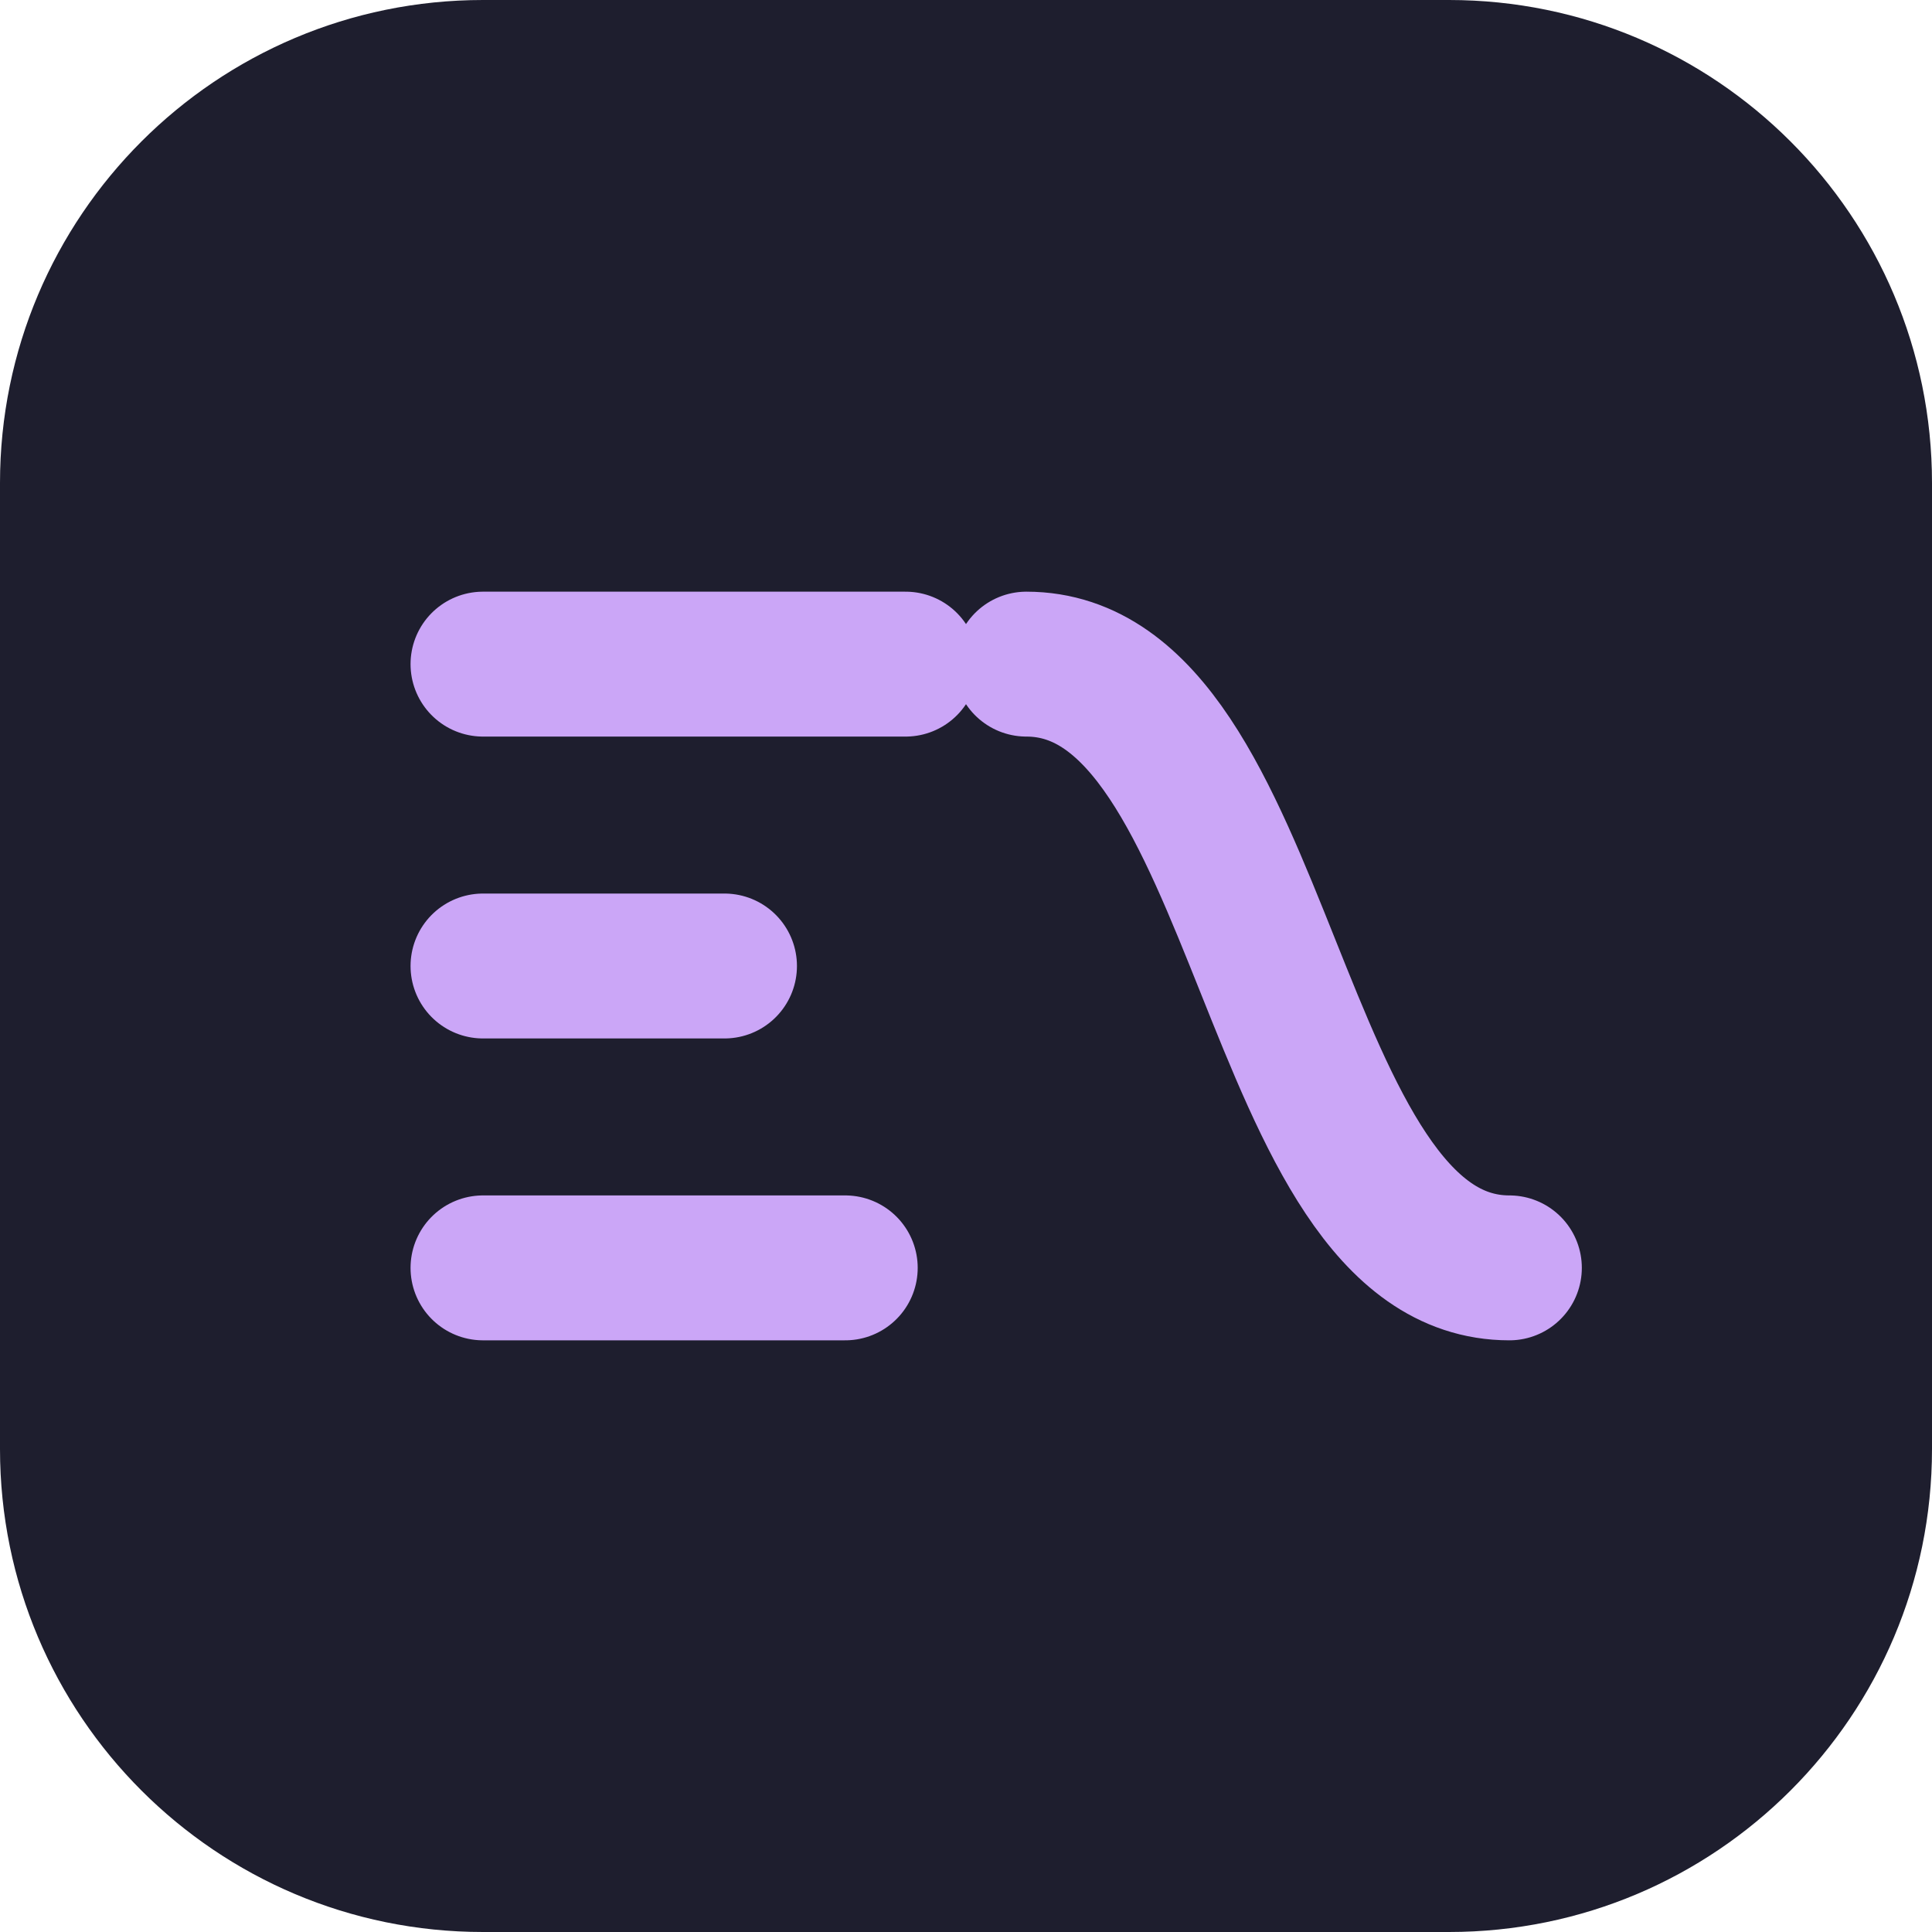
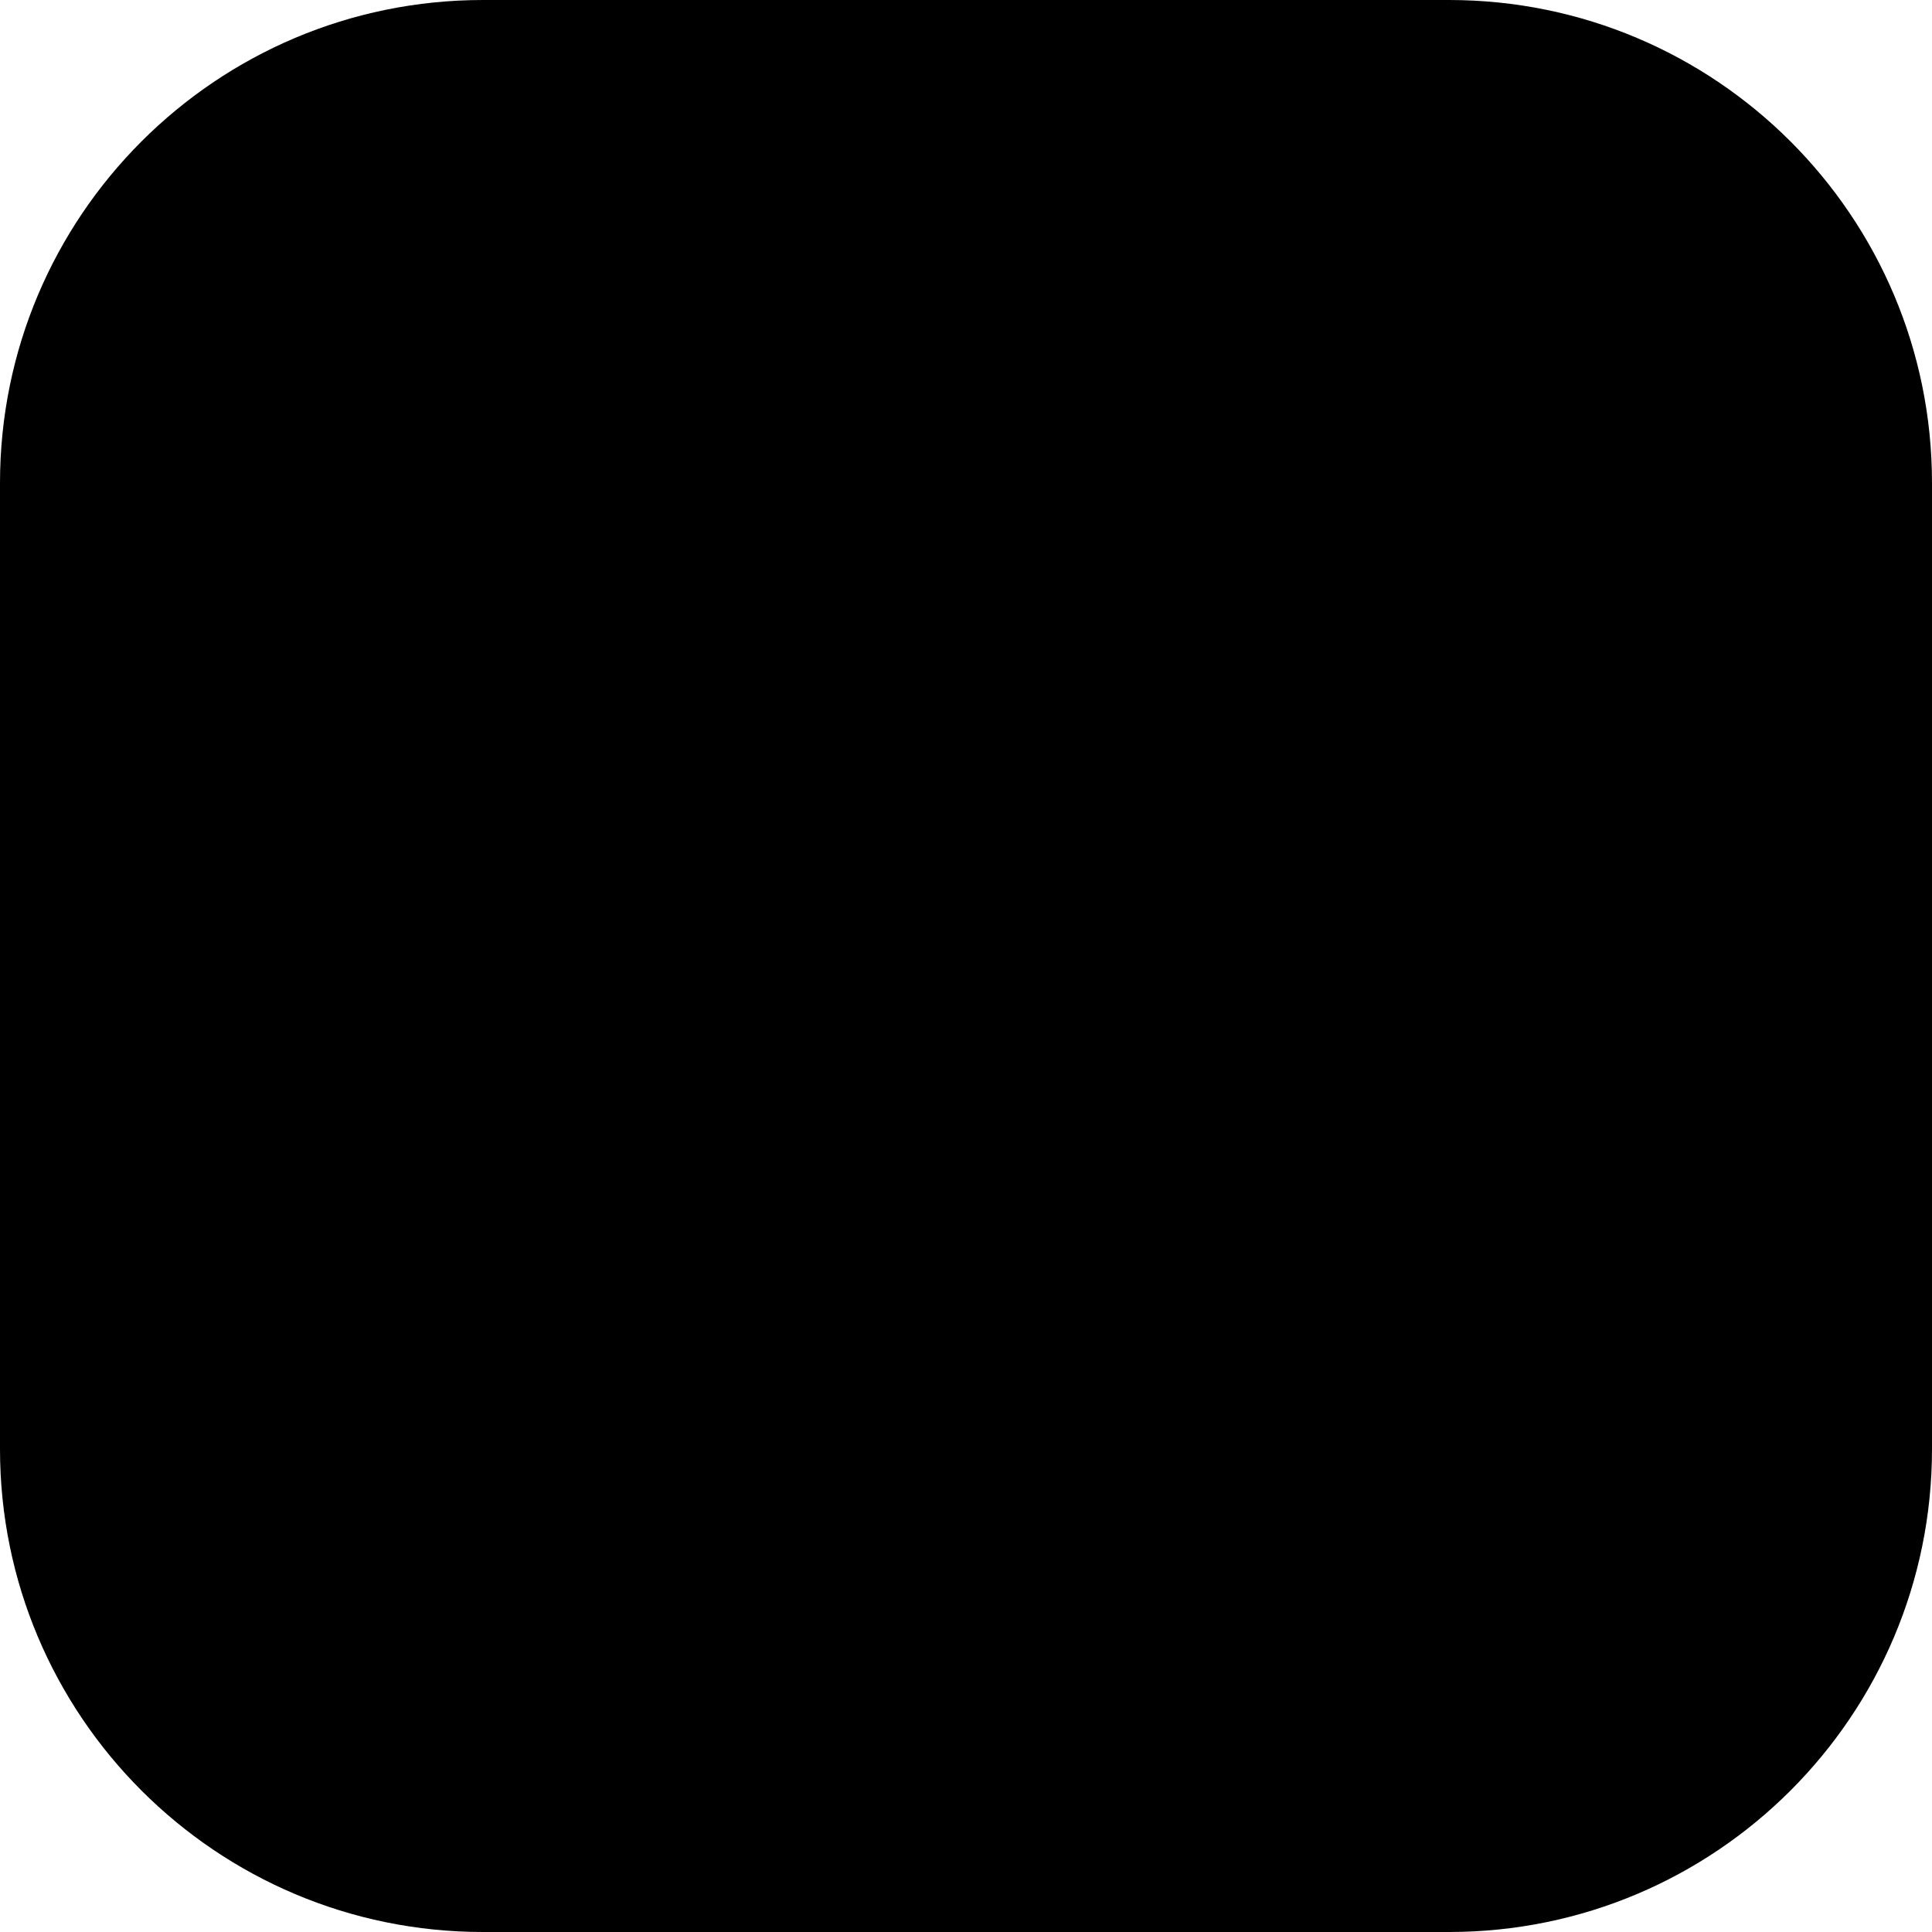
<svg xmlns="http://www.w3.org/2000/svg" viewBox="0 0 32 32">
  <style>
- 		rect { fill: #1e1e2e; }
- 		path { stroke: #cba6f7; }
+ 		rect { fill: oklch(24.29% 0.03 283.91); }
+ 		path { stroke: oklch(78.71% 0.119 304.77); }
		@media (prefers-color-scheme: light) {
- 			rect { fill: #eff1f5; }
- 			path { stroke: #8839ef; }
+ 			rect { fill: oklch(95.78% 0.006 264.53); }
+ 			path { stroke: oklch(55.47% 0.25 297.02); }
		}
	</style>
  <rect width="32" height="32" rx="8" />
  <path d="M8 11h7M8 16h4M8 21h6M17 11c4 0 4 10 8 10" fill="none" stroke-width="2.4" stroke-linecap="round" />
</svg>
